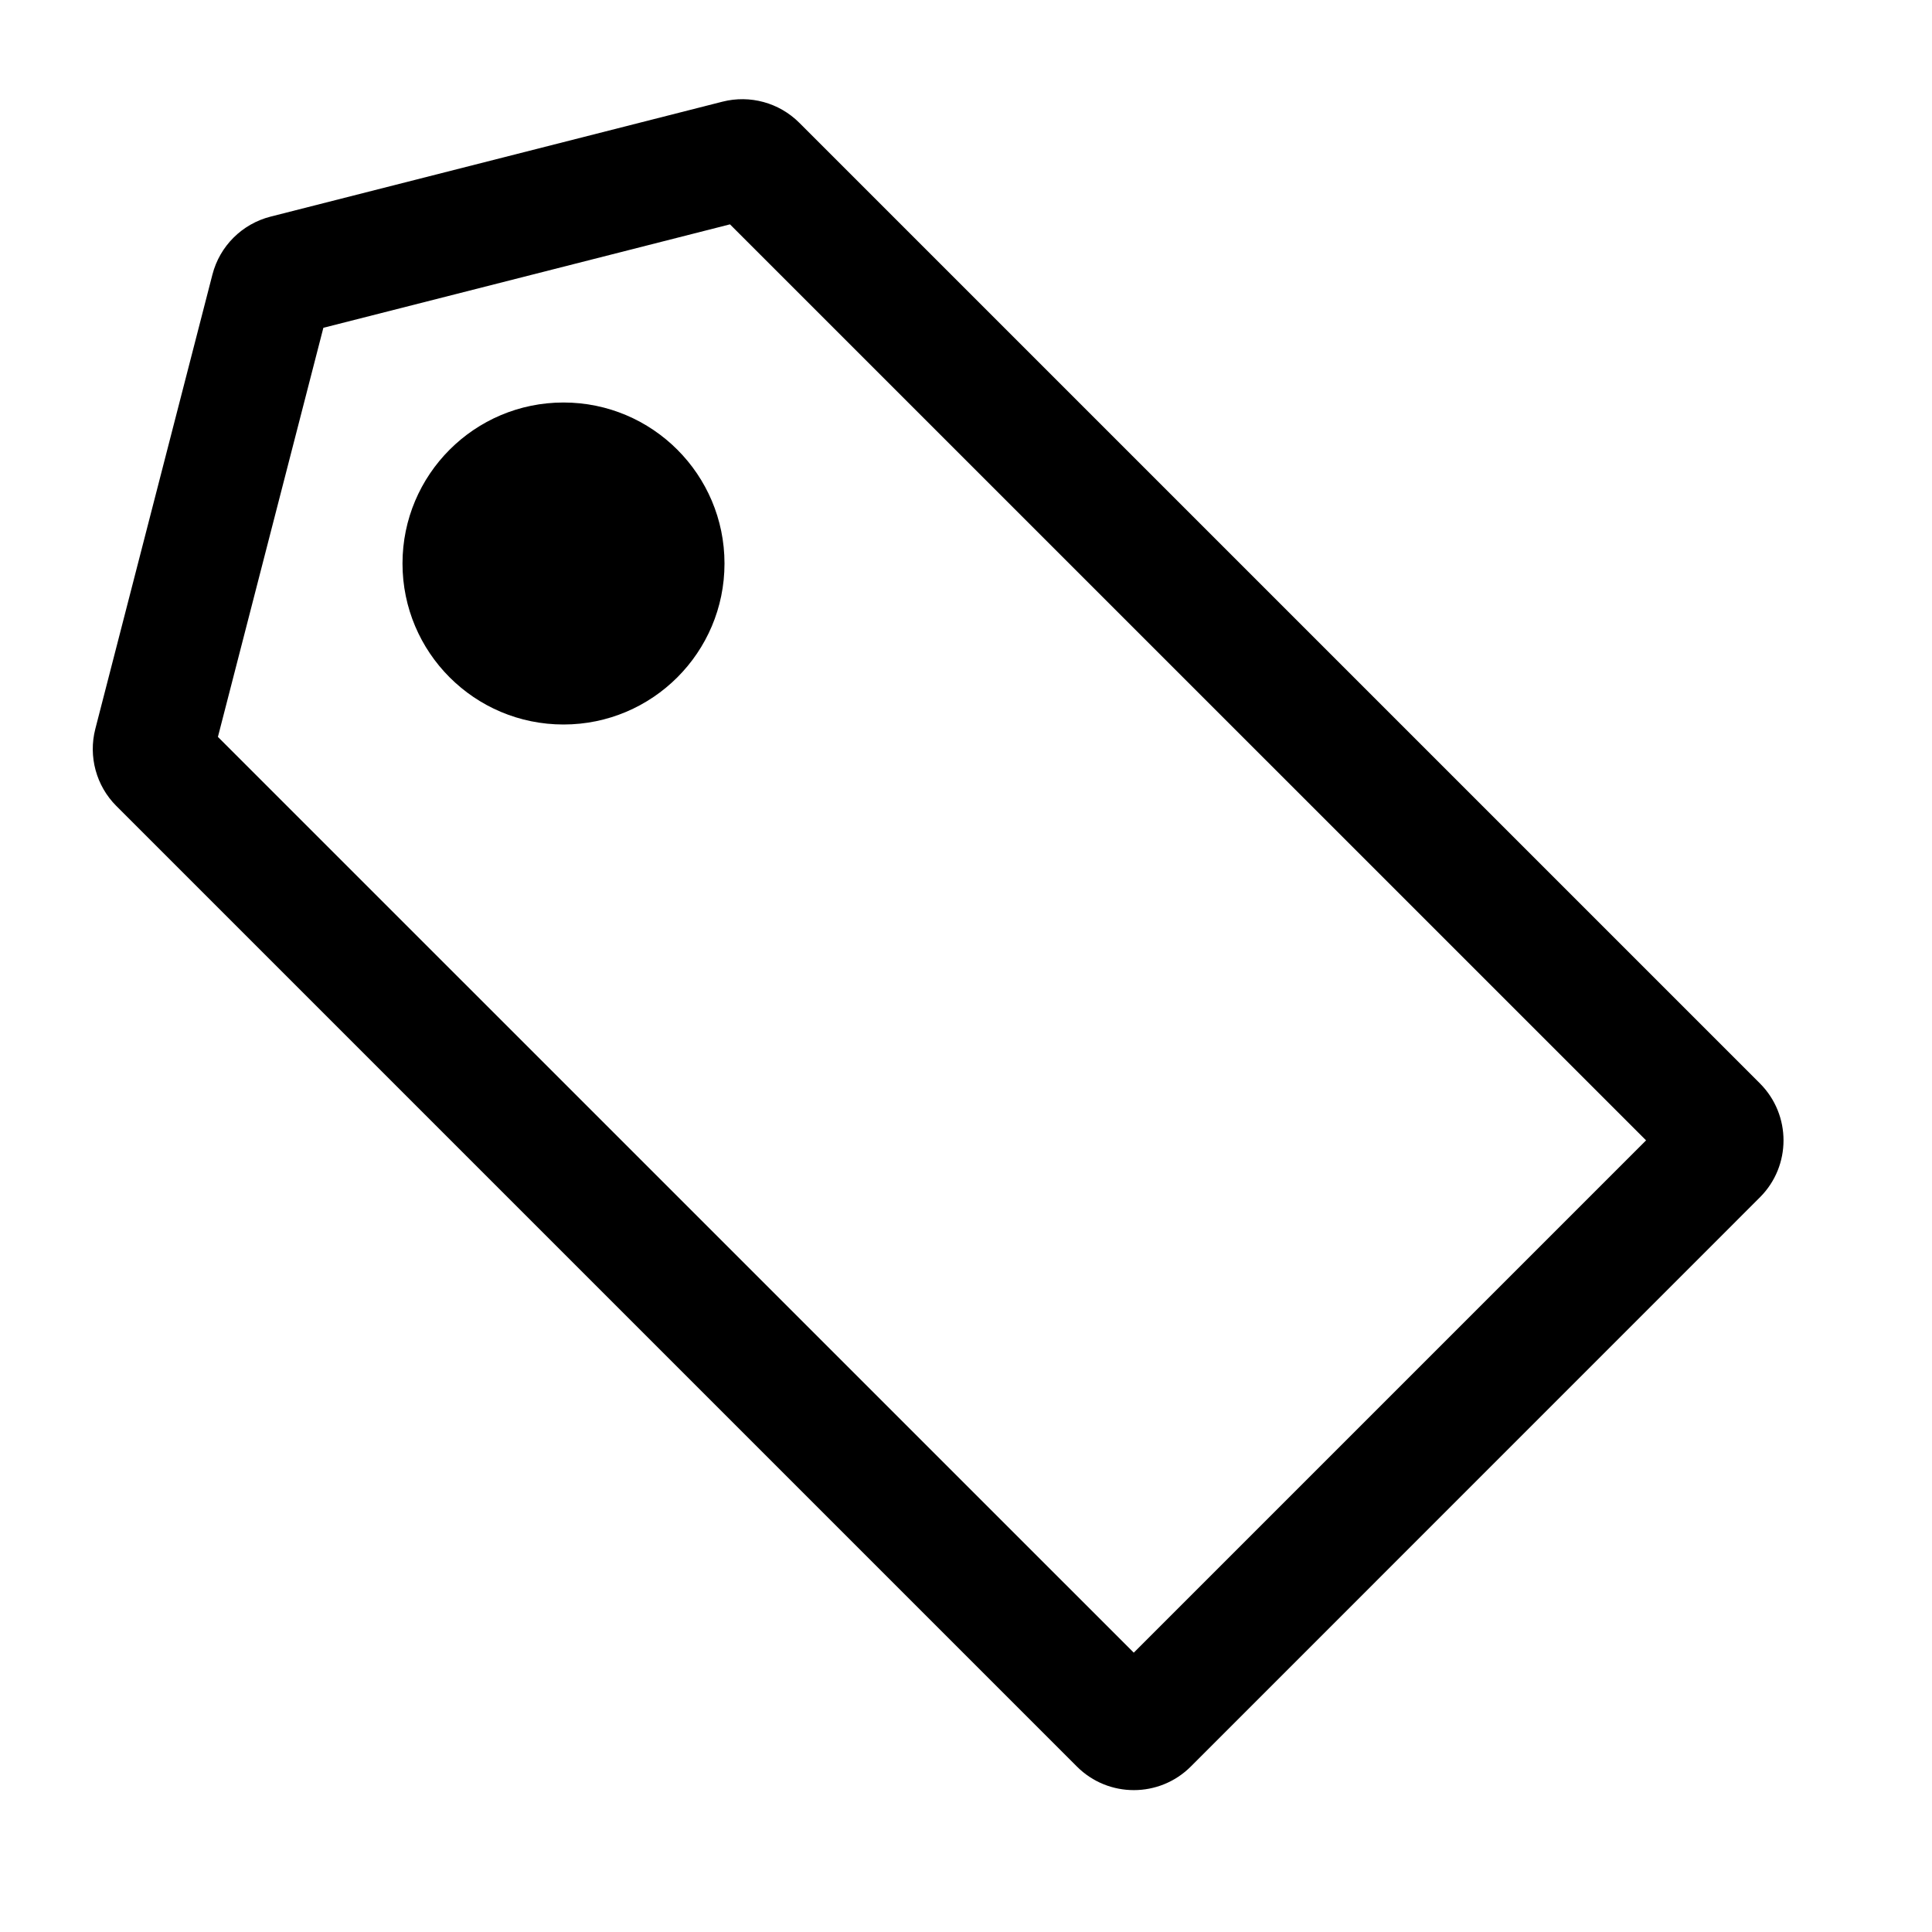
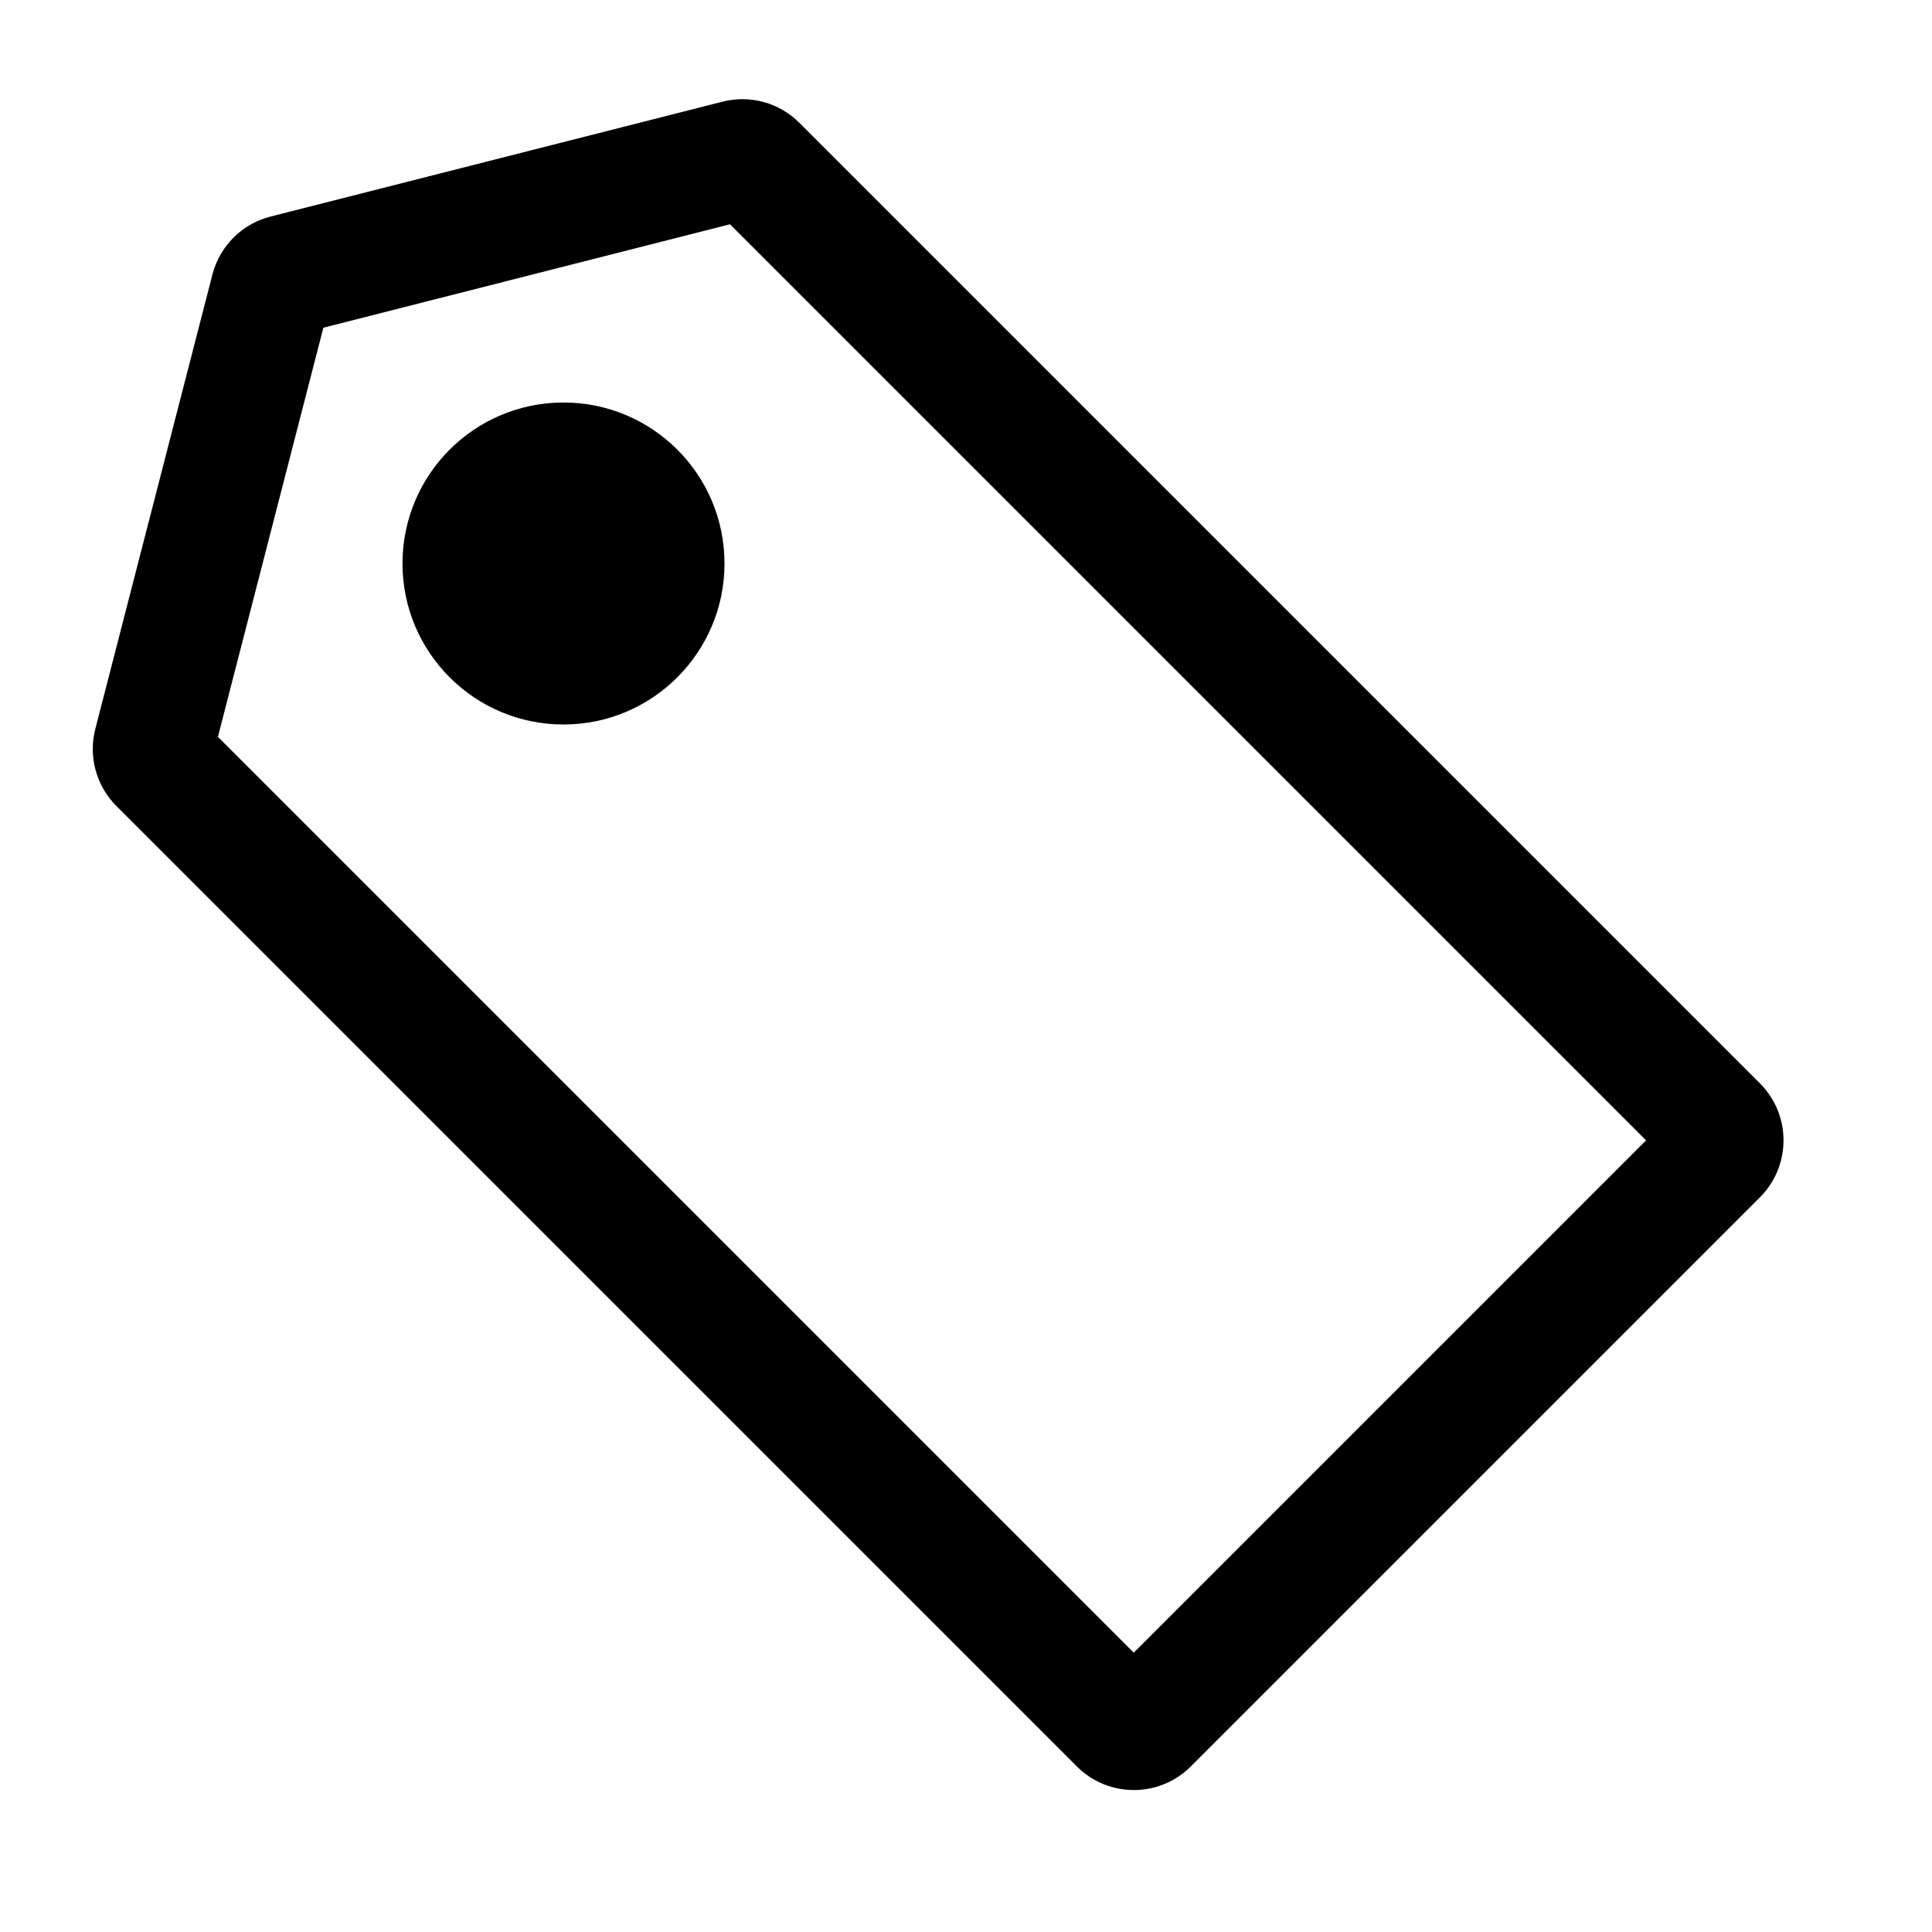
- <svg xmlns="http://www.w3.org/2000/svg" width="24" height="24" viewBox="0 0 24 24" fill="currentColor">
-   <g id="Icon/system icon">
-     <path id="Combined Shape" fill-rule="evenodd" clip-rule="evenodd" d="M3.361 2.691L8.975 1.263C9.317 1.176 9.68 1.276 9.929 1.525L21.863 13.459C22.253 13.85 22.253 14.483 21.863 14.873L14.792 21.945C14.401 22.335 13.768 22.335 13.378 21.945L1.445 10.012C1.195 9.762 1.096 9.398 1.184 9.055L2.639 3.41C2.73 3.057 3.007 2.781 3.361 2.691ZM4.017 4.072L2.707 9.154L14.084 20.53L20.448 14.166L9.068 2.787L4.017 4.072ZM7 9C8.104 9 9 8.105 9 7C9 5.896 8.104 5 7 5C5.895 5 5 5.896 5 7C5 8.105 5.895 9 7 9Z" fill="currentColor" />
-   </g>
+ <svg xmlns="http://www.w3.org/2000/svg" viewBox="0 0 24 24" fill="currentColor">
+   <path fill-rule="evenodd" clip-rule="evenodd" d="M3.361 2.69L8.975 1.263C9.317 1.176 9.68 1.275 9.929 1.525L21.863 13.459C22.253 13.849 22.253 14.482 21.863 14.873L14.792 21.944C14.401 22.334 13.768 22.334 13.378 21.944L1.445 10.012C1.195 9.761 1.096 9.398 1.184 9.055L2.639 3.41C2.73 3.056 3.007 2.78 3.361 2.69ZM4.017 4.071L2.707 9.153L14.084 20.53L20.448 14.166L9.068 2.786L4.017 4.071ZM7 9C8.104 9 9 8.104 9 7C9 5.895 8.104 5 7 5C5.895 5 5 5.895 5 7C5 8.104 5.895 9 7 9Z" fill="currentColor" />
</svg>
